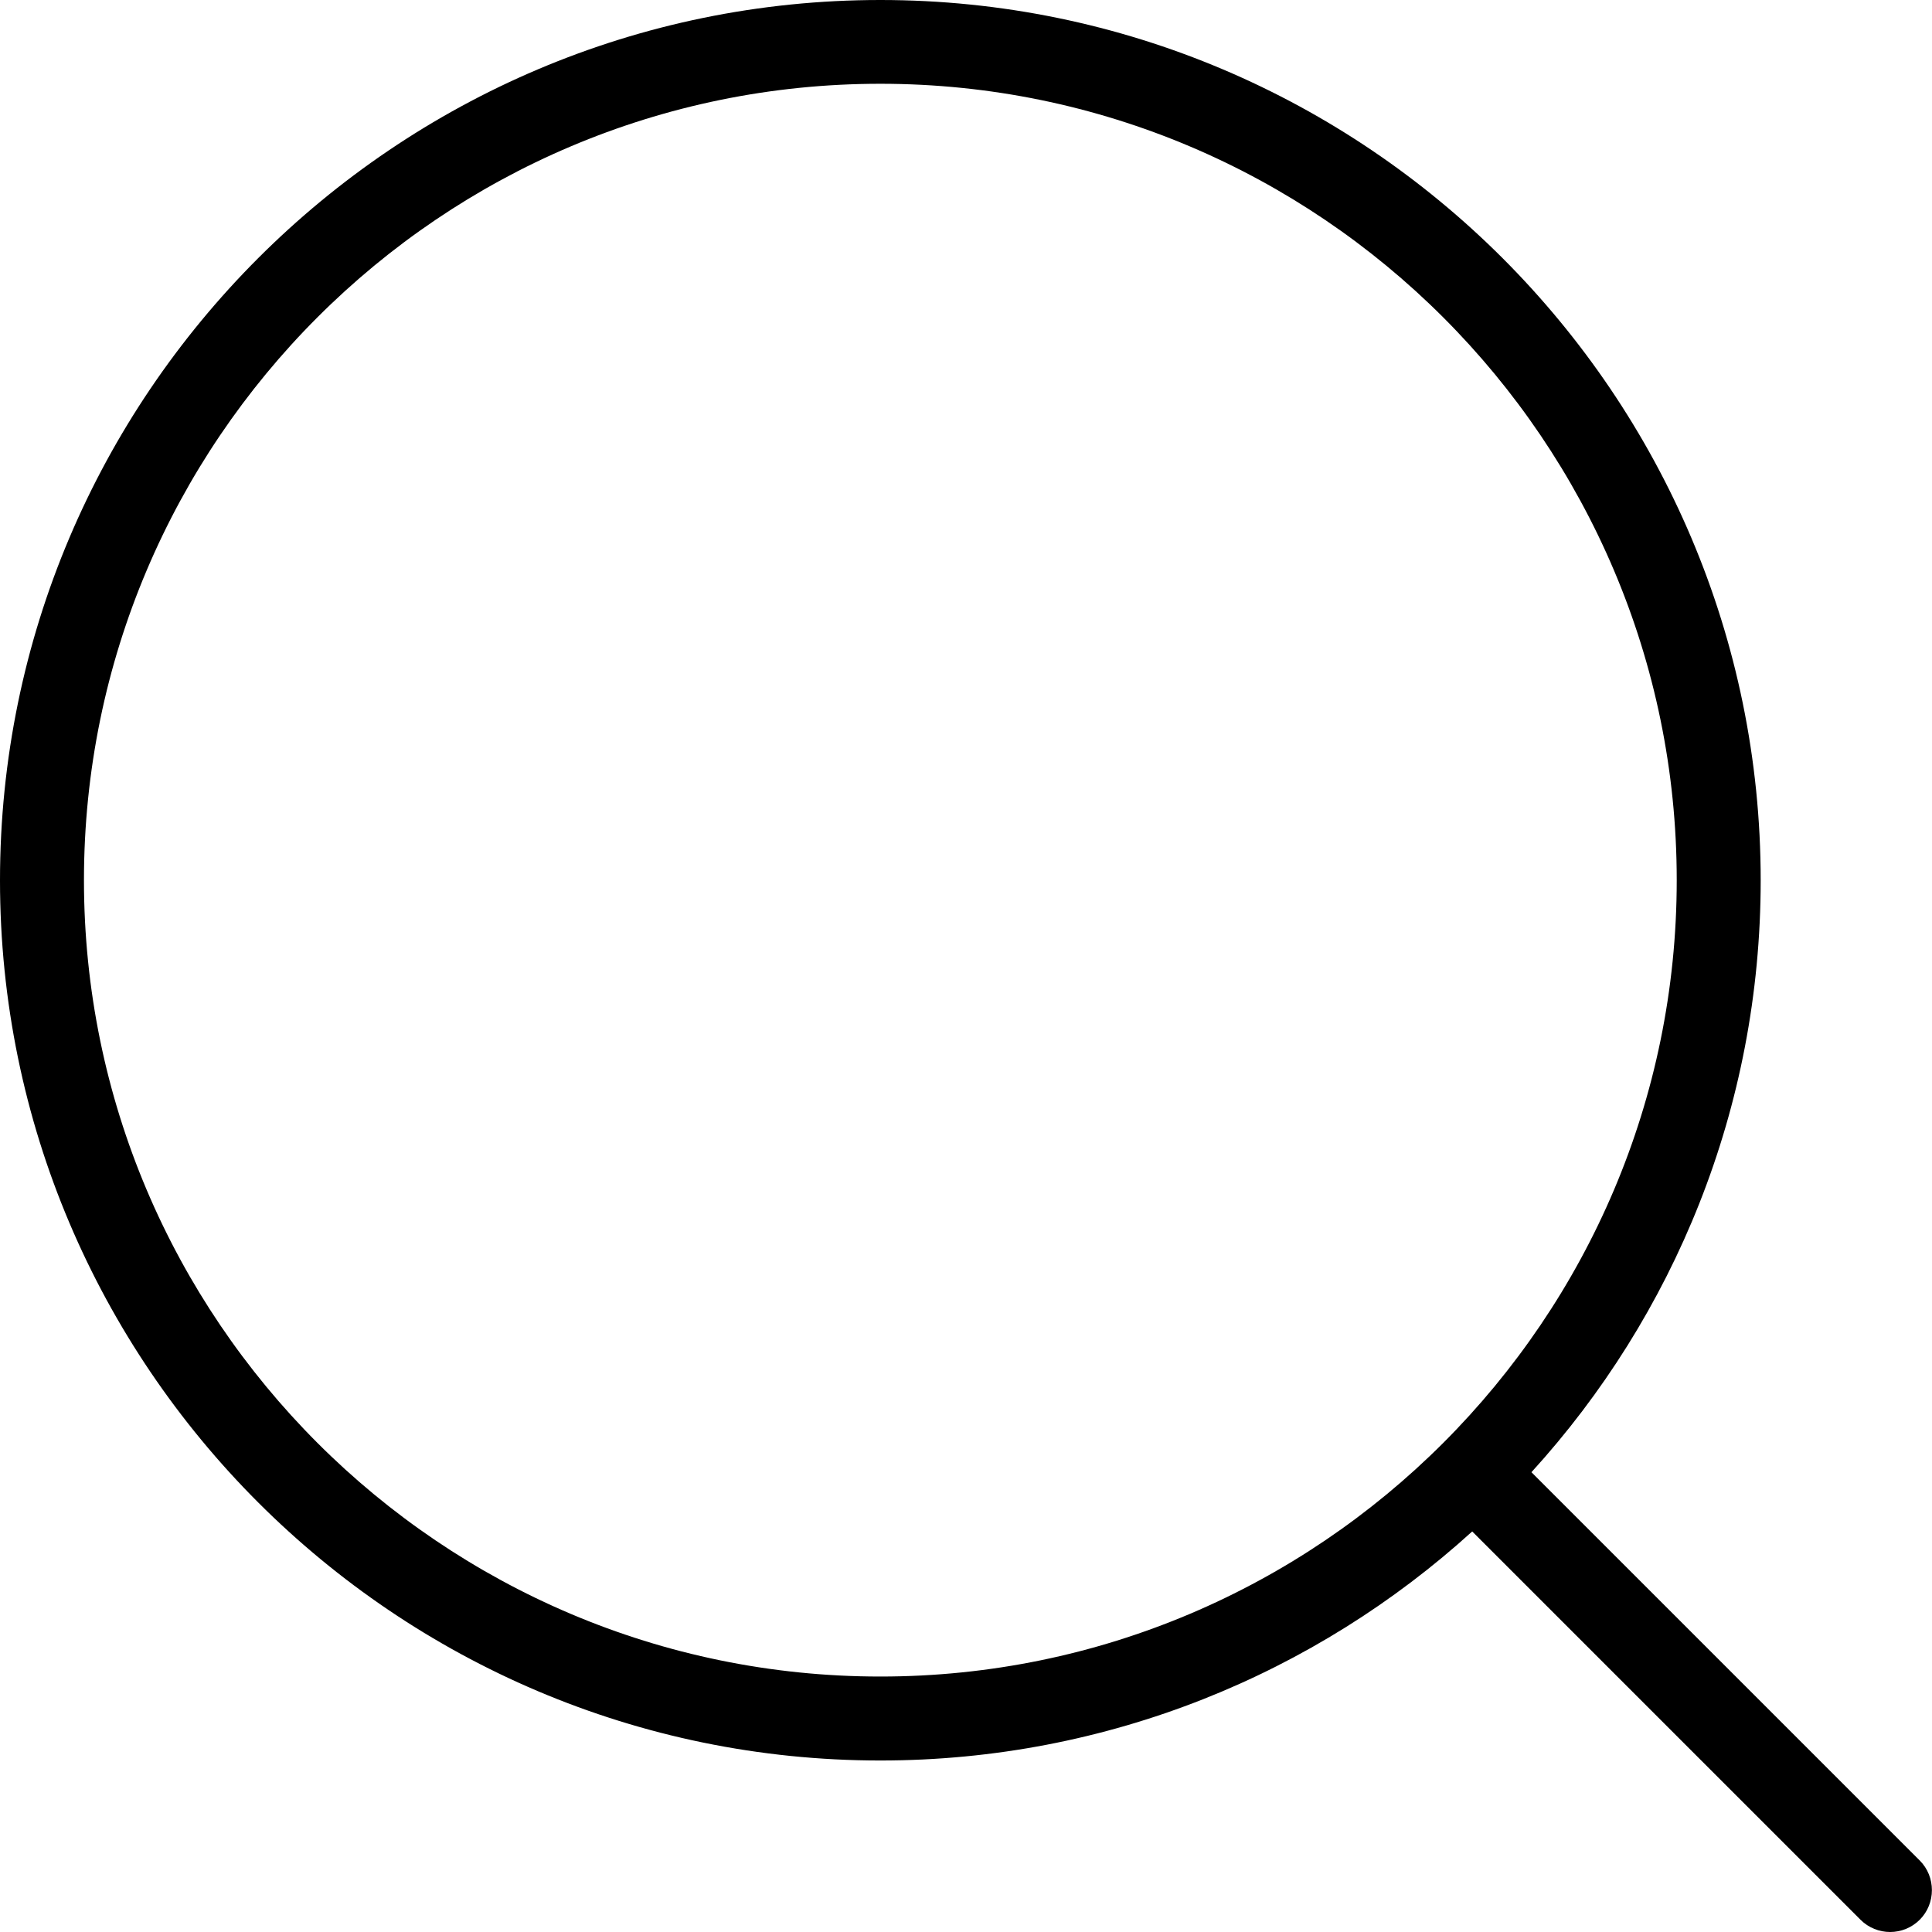
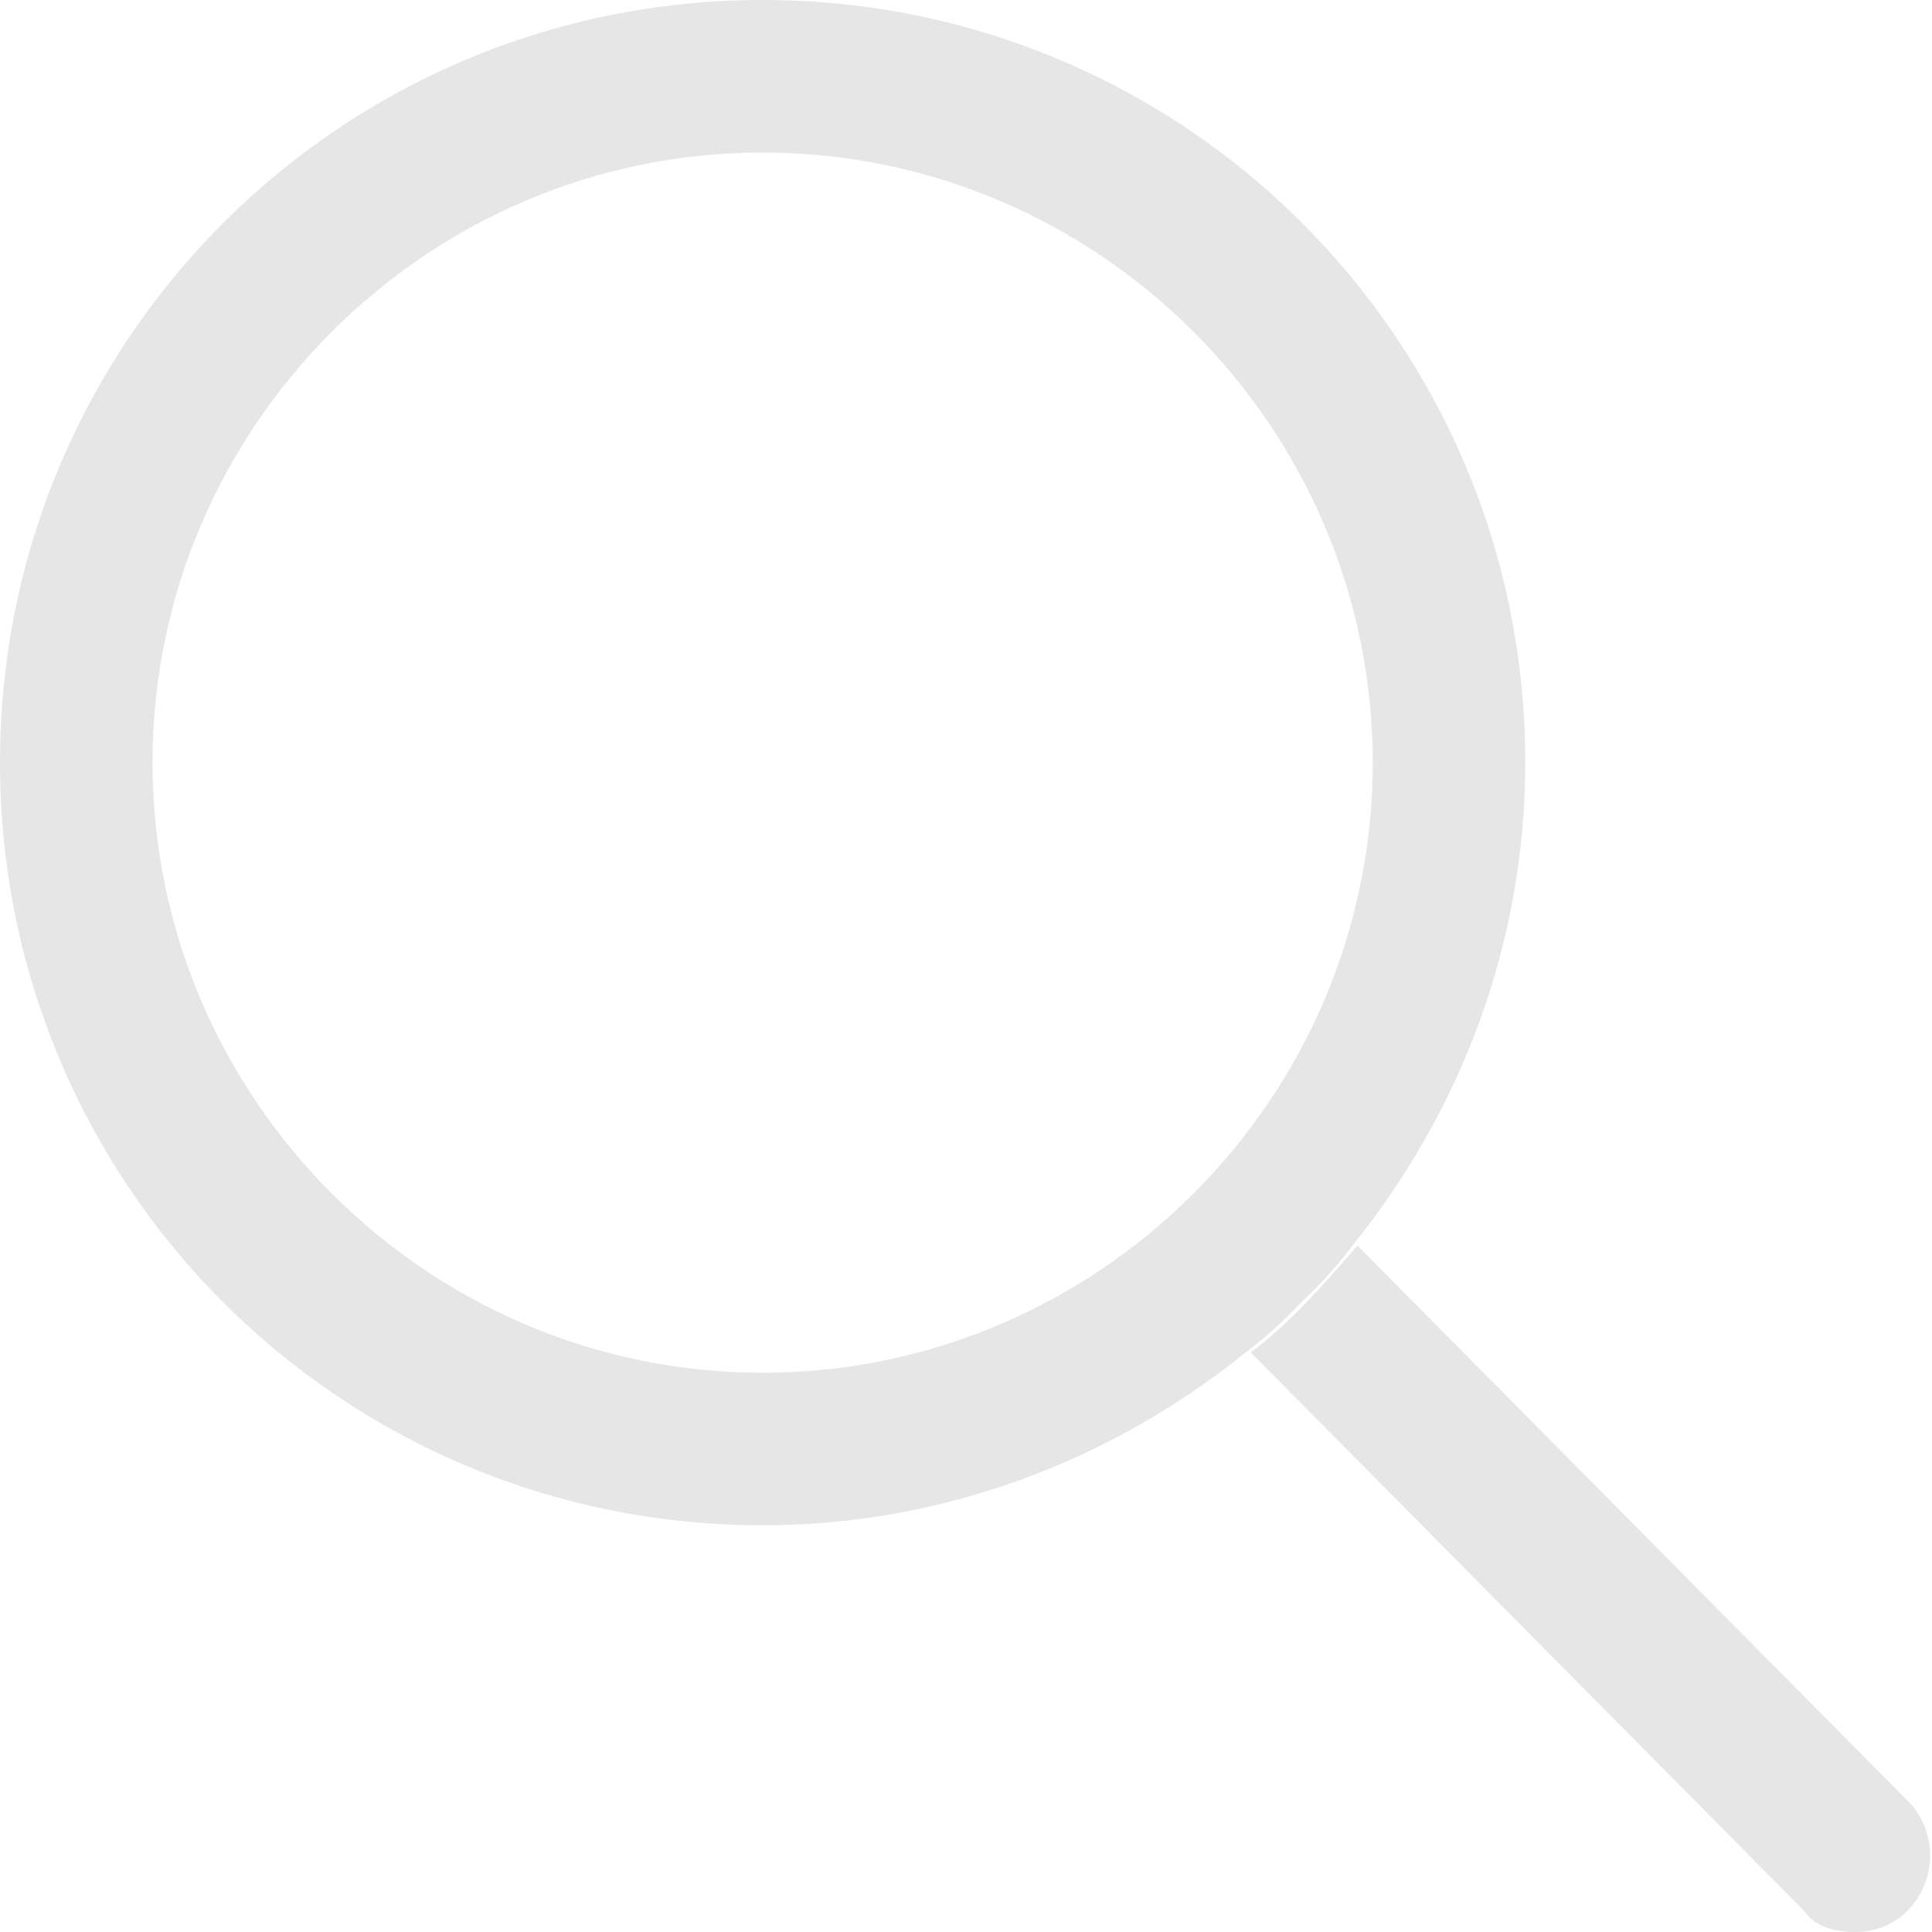
- <svg xmlns="http://www.w3.org/2000/svg" t="1723369954315" class="icon" viewBox="0 0 1024 1024" version="1.1" p-id="4341" width="200" height="200">
-   <path d="M1017.5 986.1L811.7 780.3c75.5-82.9 121.5-193 121.5-313.7C933.2 209.3 723.9 0 466.6 0S0 209.4 0 466.6s209.3 466.5 466.6 466.5c120.6 0 230.7-46 313.7-121.4l205.8 205.8c4.3 4.3 10 6.5 15.7 6.5s11.4-2.2 15.7-6.5c8.6-8.6 8.6-22.8 0-31.4z m-550.9-97.5c-232.7 0-422.1-189.4-422.1-422.1S233.8 44.4 466.6 44.4c232.7 0 422.1 189.4 422.1 422.1S699.3 888.6 466.6 888.6z" fill="" p-id="4342" />
+ <svg xmlns="http://www.w3.org/2000/svg" t="1725628931951" class="icon" viewBox="0 0 1024 1024" version="1.1" p-id="7872" width="200" height="200">
+   <path d="M404.211 0C180.547 0 0 180.547 0 404.211s180.547 404.211 404.211 404.211c97.011 0 185.937-35.032 256-91.621 21.558-16.168 37.726-35.032 56.589-56.589 56.589-70.063 91.621-158.989 91.621-256 0-223.663-180.547-404.211-404.211-404.211z m0 727.579C226.358 727.579 80.842 582.063 80.842 404.211S226.358 80.842 404.211 80.842s323.368 145.516 323.368 323.368-145.516 323.368-323.368 323.368z" fill="#e6e6e6" p-id="7873" />
+   <path d="M1010.526 1013.221c-8.084 8.084-18.863 10.779-26.947 10.779-10.779 0-21.558-2.695-26.947-10.779l-293.726-296.421c21.558-16.168 37.726-35.032 56.589-56.589l293.726 296.421c13.474 16.168 13.474 40.421-2.695 56.589z" fill="#e6e6e6" p-id="7874" />
+   <path d="M716.8 660.211c-16.168 21.558-35.032 37.726-56.589 56.589l-2.695-2.695c-16.168-16.168-16.168-40.421 0-56.589 8.084-8.084 18.863-10.779 26.947-10.779 10.779 0 21.558 2.695 32.337 13.474z" fill="#e6e6e6" p-id="7875" />
</svg>
